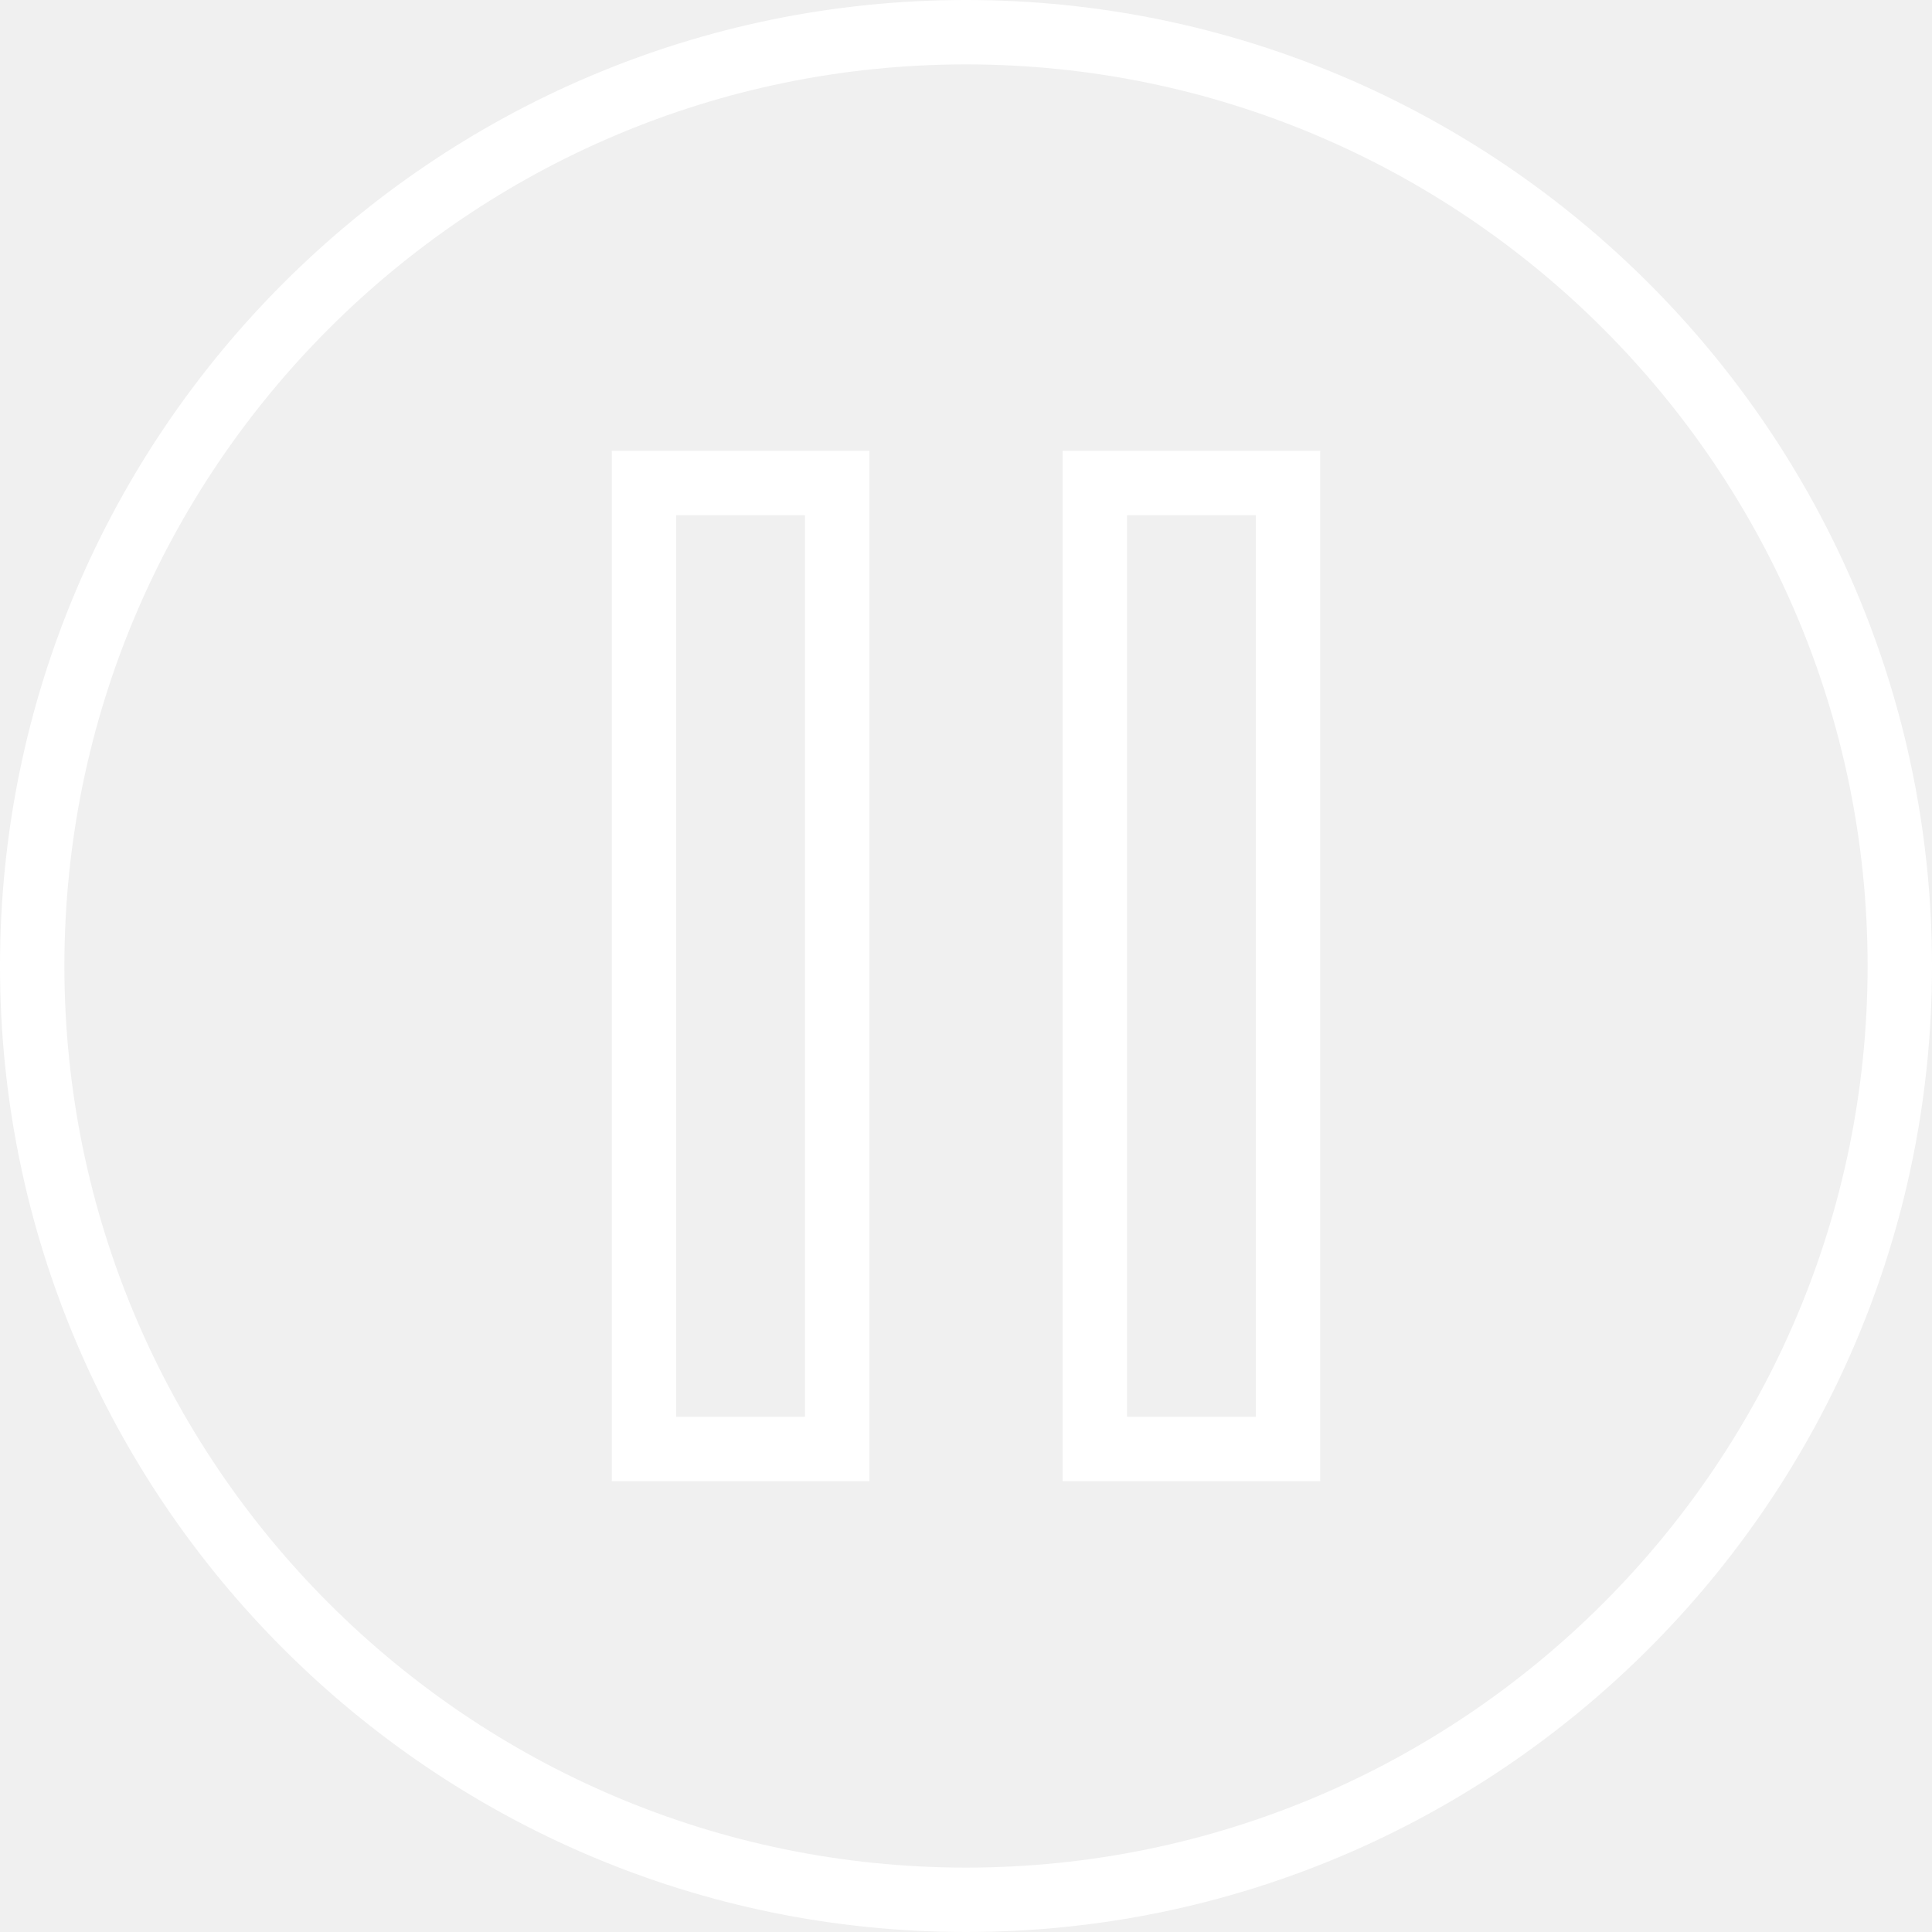
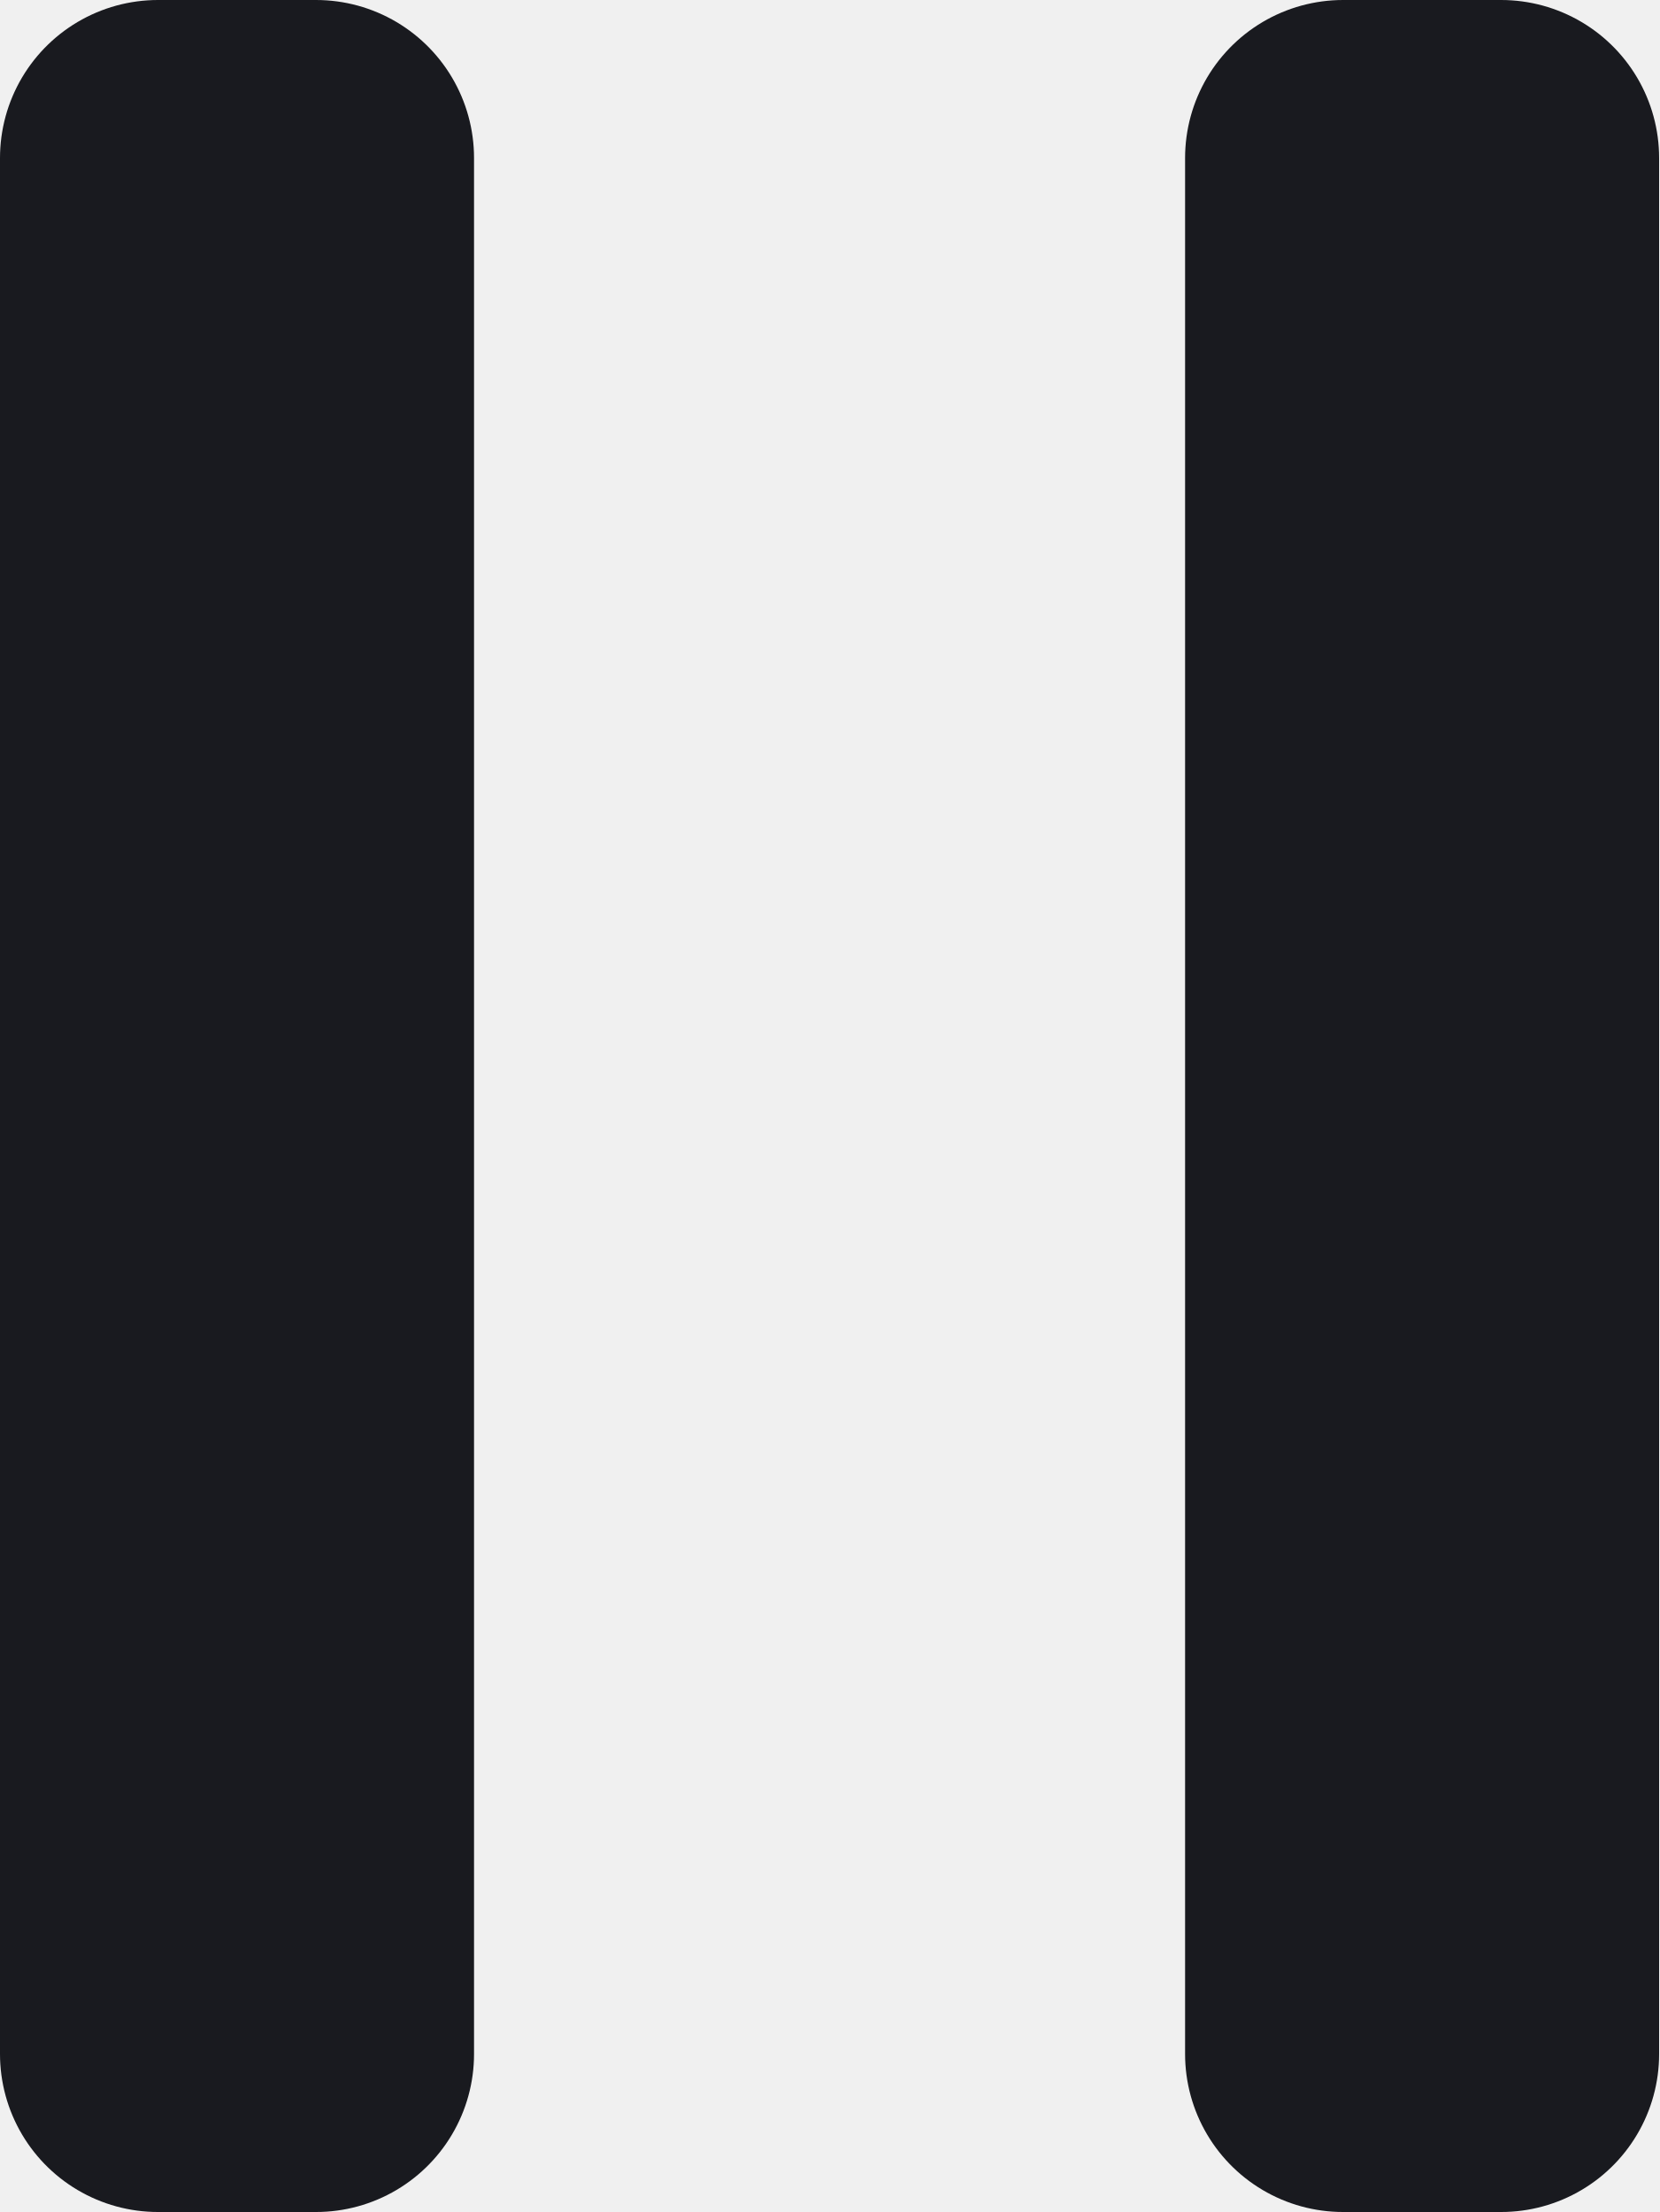
- <svg xmlns="http://www.w3.org/2000/svg" version="1.1" id="Capa_1" x="0px" y="0px" viewBox="0 0 60 60" style="enable-background:new 0 0 60 60;" xml:space="preserve">
-   <g>
-     <path fill="#fff" d="M30,0C13.458,0,0,13.458,0,30s13.458,30,30,30s30-13.458,30-30S46.542,0,30,0z M30,58C14.561,58,2,45.439,2,30   S14.561,2,30,2s28,12.561,28,28S45.439,58,30,58z" />
-     <path fill="#fff" d="M33,46h8V14h-8V46z M35,16h4v28h-4V16z" />
-     <path fill="#fff" d="M19,46h8V14h-8V46z M21,16h4v28h-4V16z" />
+ <svg xmlns="http://www.w3.org/2000/svg" viewBox="0 0 21 28">
+   <defs>
+     <style>
+       .e21394ec-8637-4a98-bd8c-f3e41a3e511c {
+         fill: none;
+         stroke: #191a1f;
+         stroke-linecap: round;
+         stroke-linejoin: round;
+         stroke-width: 4px;
+       }
+     </style>
+   </defs>
+   <g id="730f3932-0e3a-4f3f-8195-58e9f3f9e1b9" data-name="Layer 2">
+     <g id="51847da9-f940-4493-bb7a-25c8a90cdb6d" data-name="Layer 1">
+       <g>
+         <rect class="e21394ec-8637-4a98-bd8c-f3e41a3e511c" x="2" y="2" width="2" height="24" />
+         <rect class="e21394ec-8637-4a98-bd8c-f3e41a3e511c" x="17" y="2" width="2" height="24" />
+       </g>
+     </g>
  </g>
-   <g>
- </g>
-   <g>
- </g>
-   <g>
- </g>
-   <g>
- </g>
-   <g>
- </g>
-   <g>
- </g>
-   <g>
- </g>
-   <g>
- </g>
-   <g>
- </g>
-   <g>
- </g>
-   <g>
- </g>
-   <g>
- </g>
-   <g>
- </g>
-   <g>
- </g>
-   <g>
- </g>
</svg>
